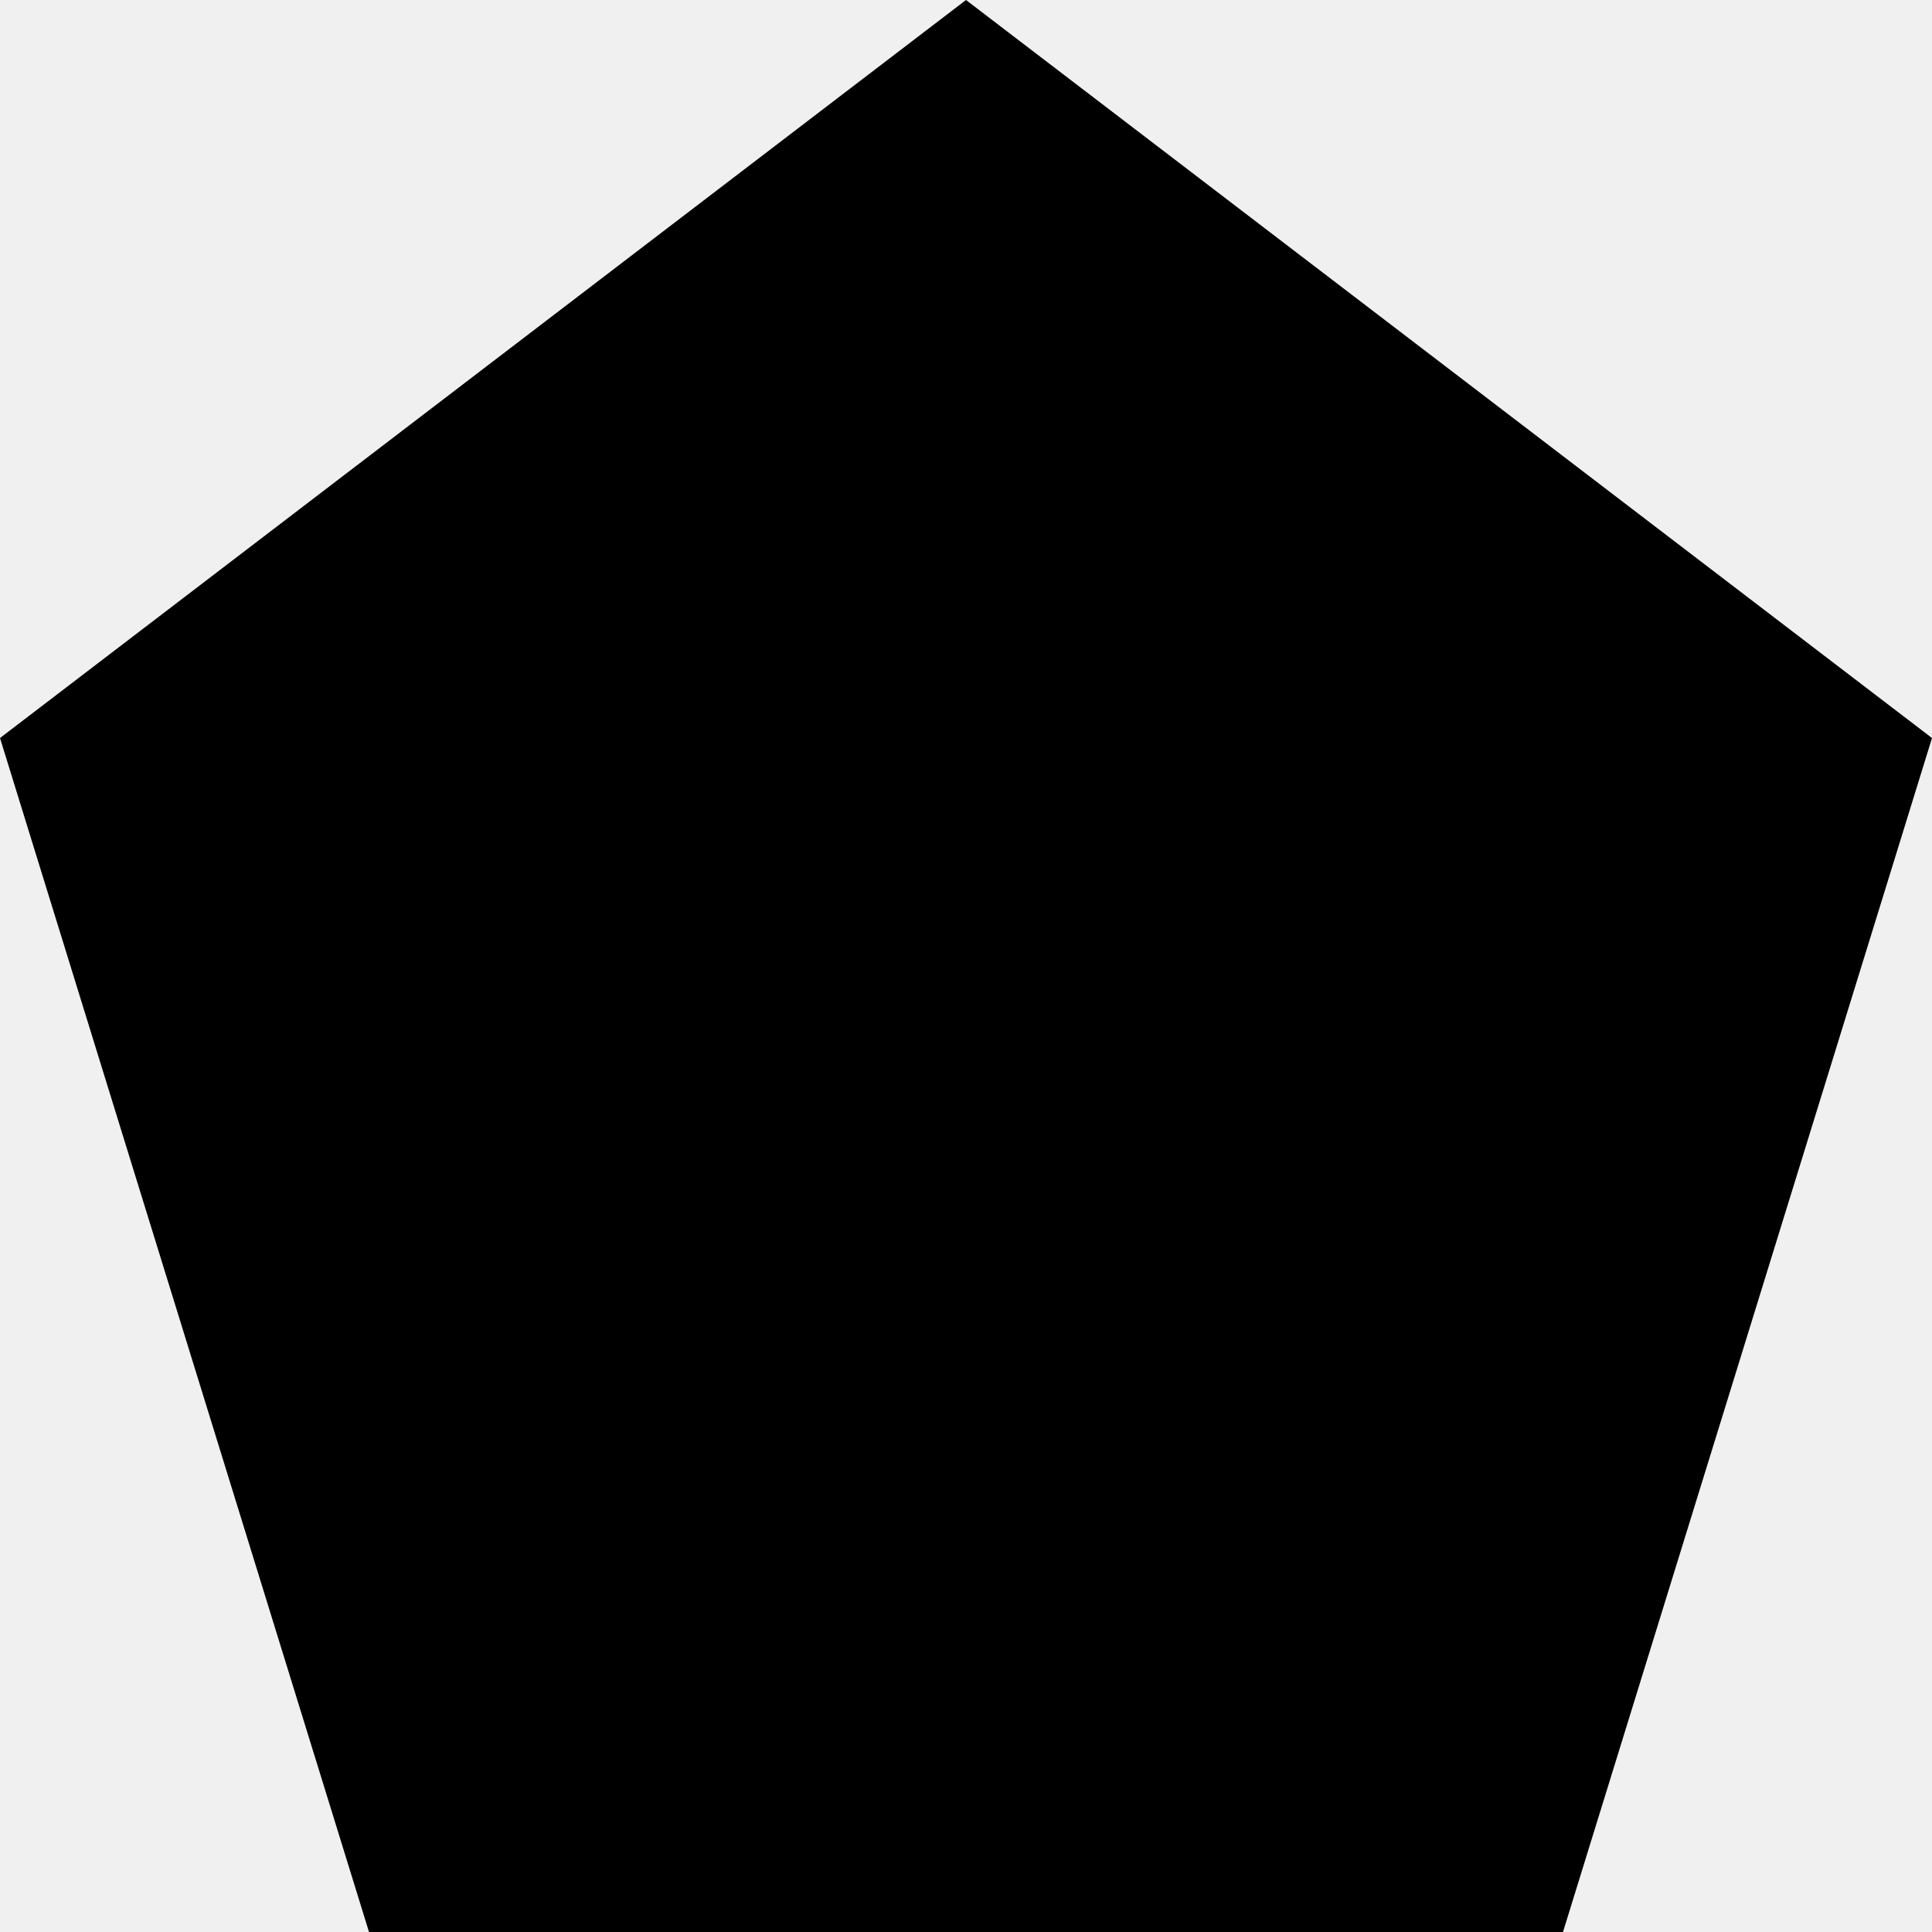
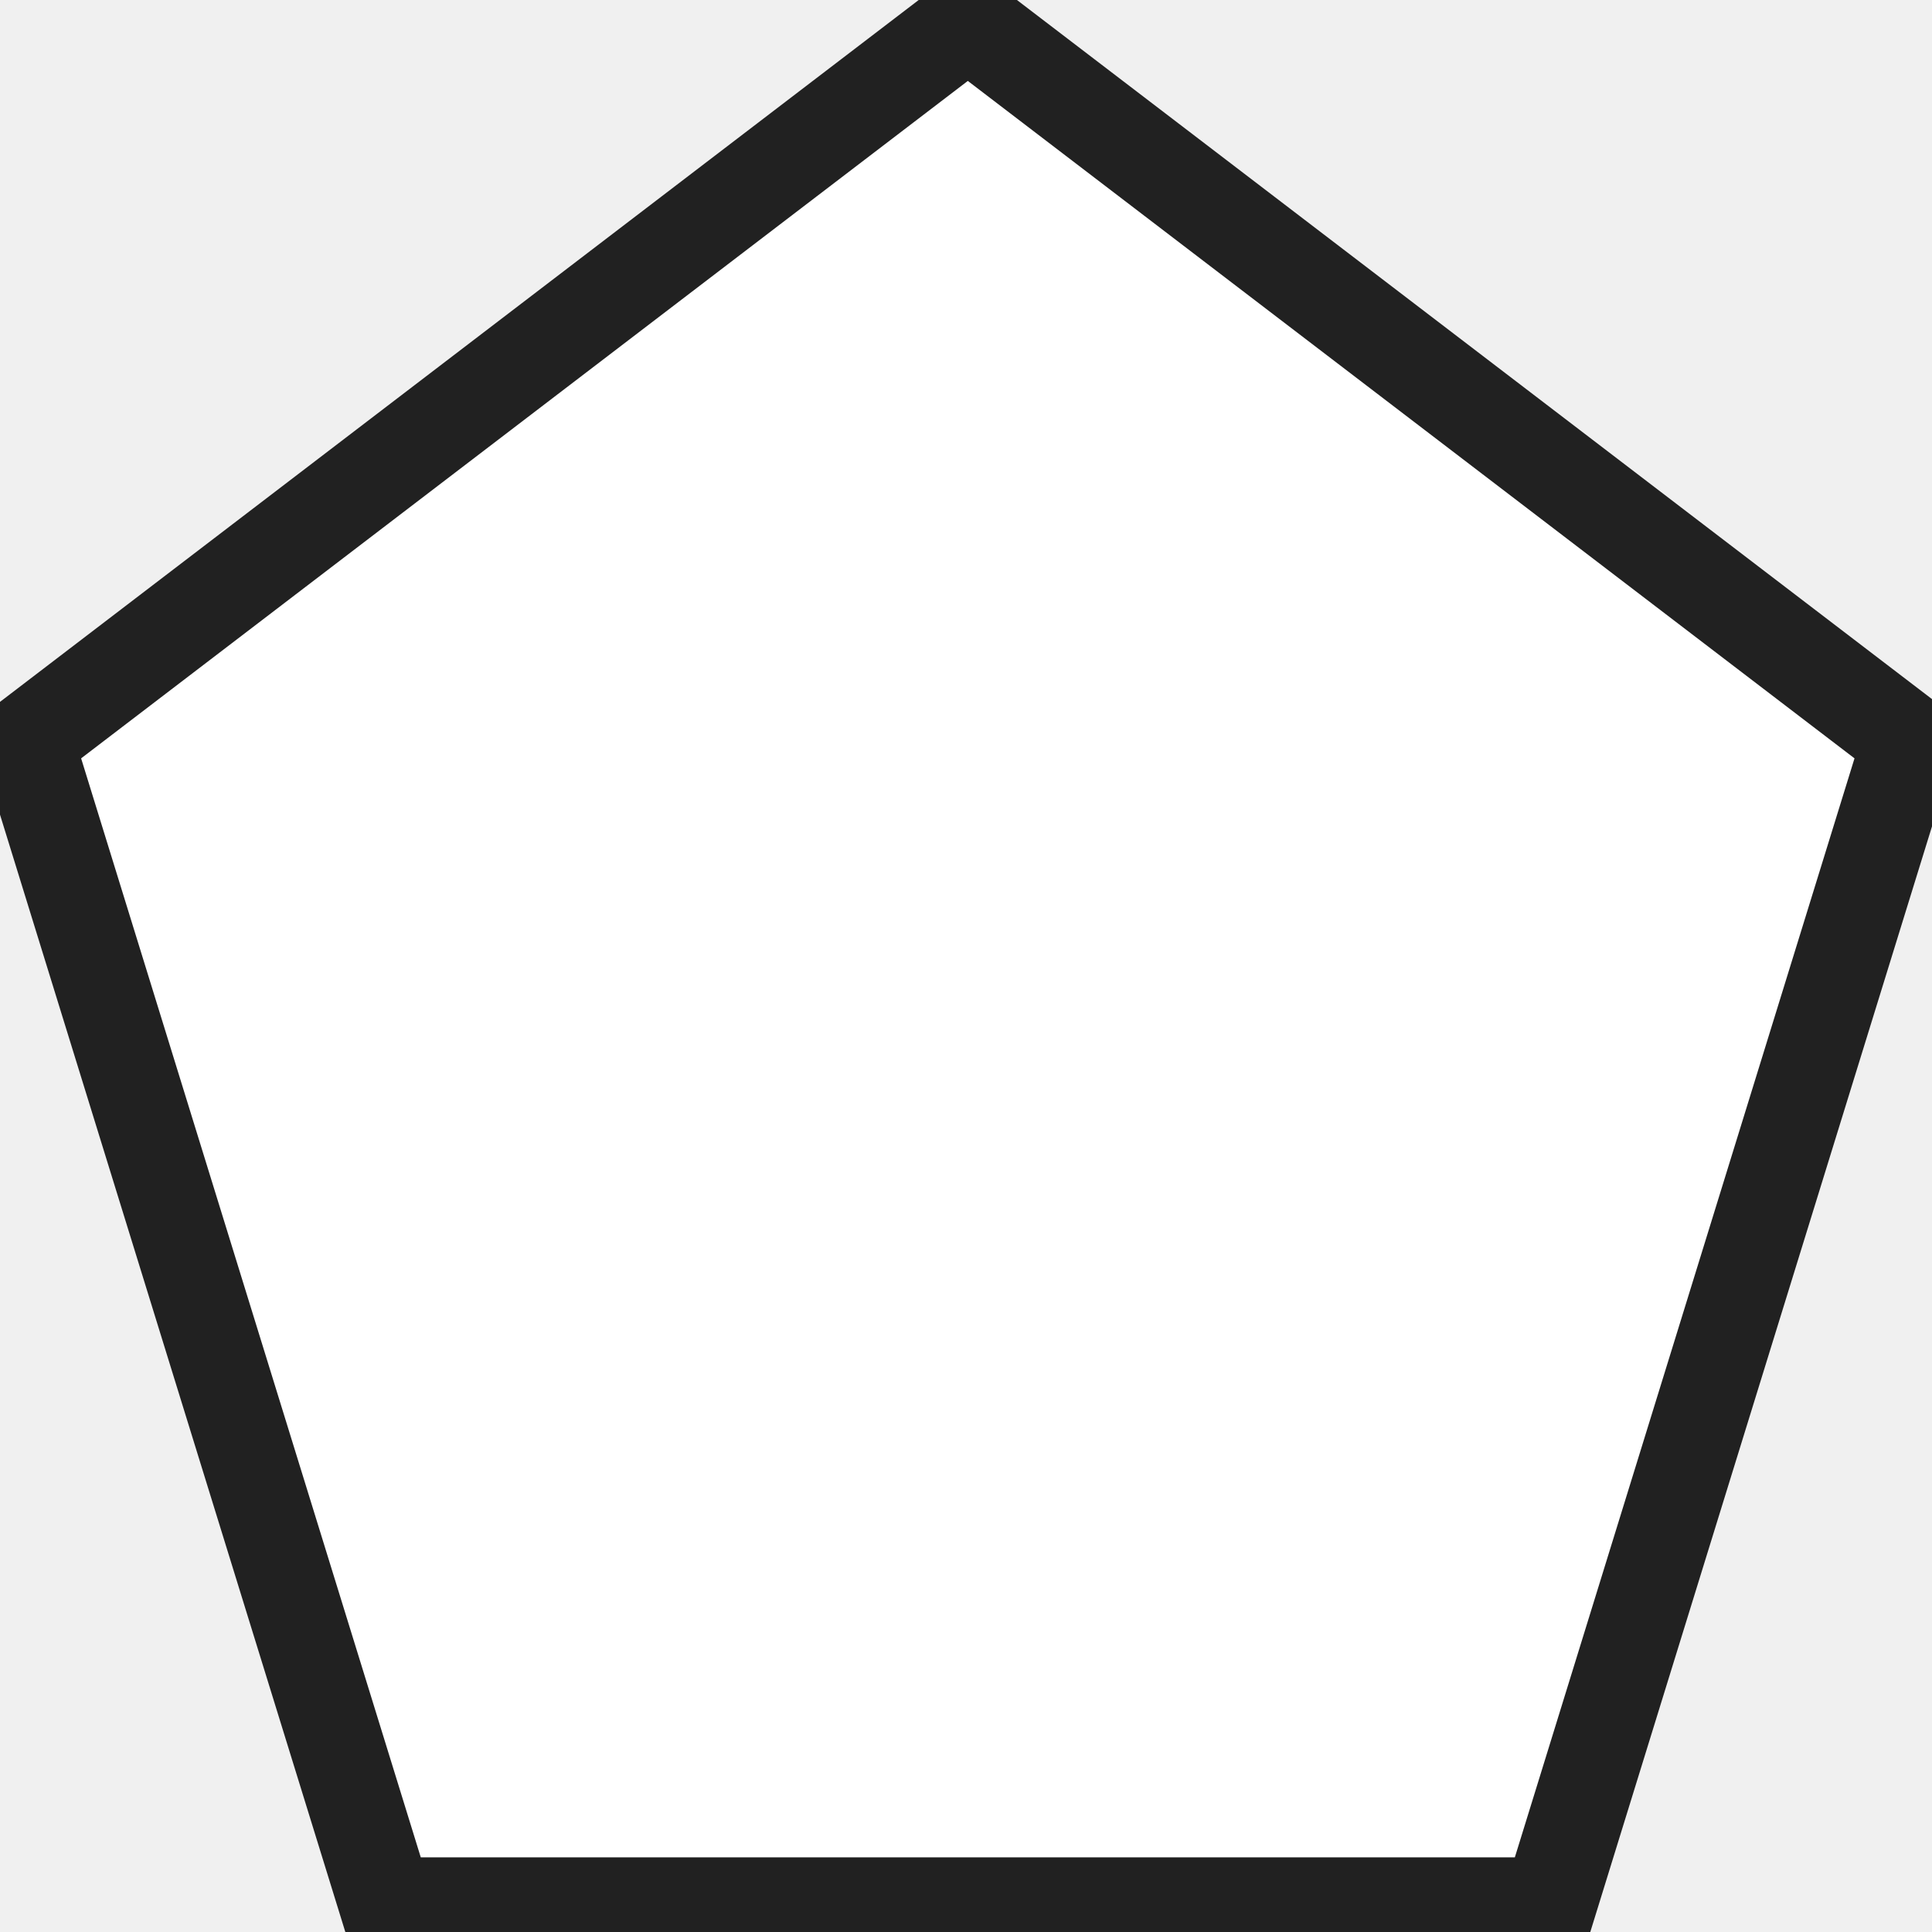
- <svg xmlns="http://www.w3.org/2000/svg" xml:space="preserve" width="100" height="100" viewBox="157.5 157.5 100 100">
-   <path d="M0 38.2 50 0l50 38.2L80.9 100H19.1z" style="stroke:none;stroke-width:0;stroke-dasharray:none;stroke-linecap:butt;stroke-dashoffset:0;stroke-linejoin:miter;stroke-miterlimit:4;fill:#000;fill-rule:nonzero;opacity:1" transform="translate(157.5 157.5)" vector-effect="non-scaling-stroke" />
+ <svg xmlns="http://www.w3.org/2000/svg" xml:space="preserve" width="100" height="100" viewBox="157.5 157.5 100 100" version="1.1" id="svg1808">
+   <defs id="defs1812" />
+   <path d="m 158.87,195.848 48.724,-37.225 48.724,37.225 -18.613,60.223 h -60.223 z" style="opacity:1;fill:#ffffff;fill-opacity:1;fill-rule:nonzero;stroke:#212121;stroke-width:4.872;stroke-linecap:butt;stroke-linejoin:miter;stroke-miterlimit:4;stroke-dasharray:none;stroke-dashoffset:0;stroke-opacity:1" vector-effect="non-scaling-stroke" id="path1806" />
</svg>
